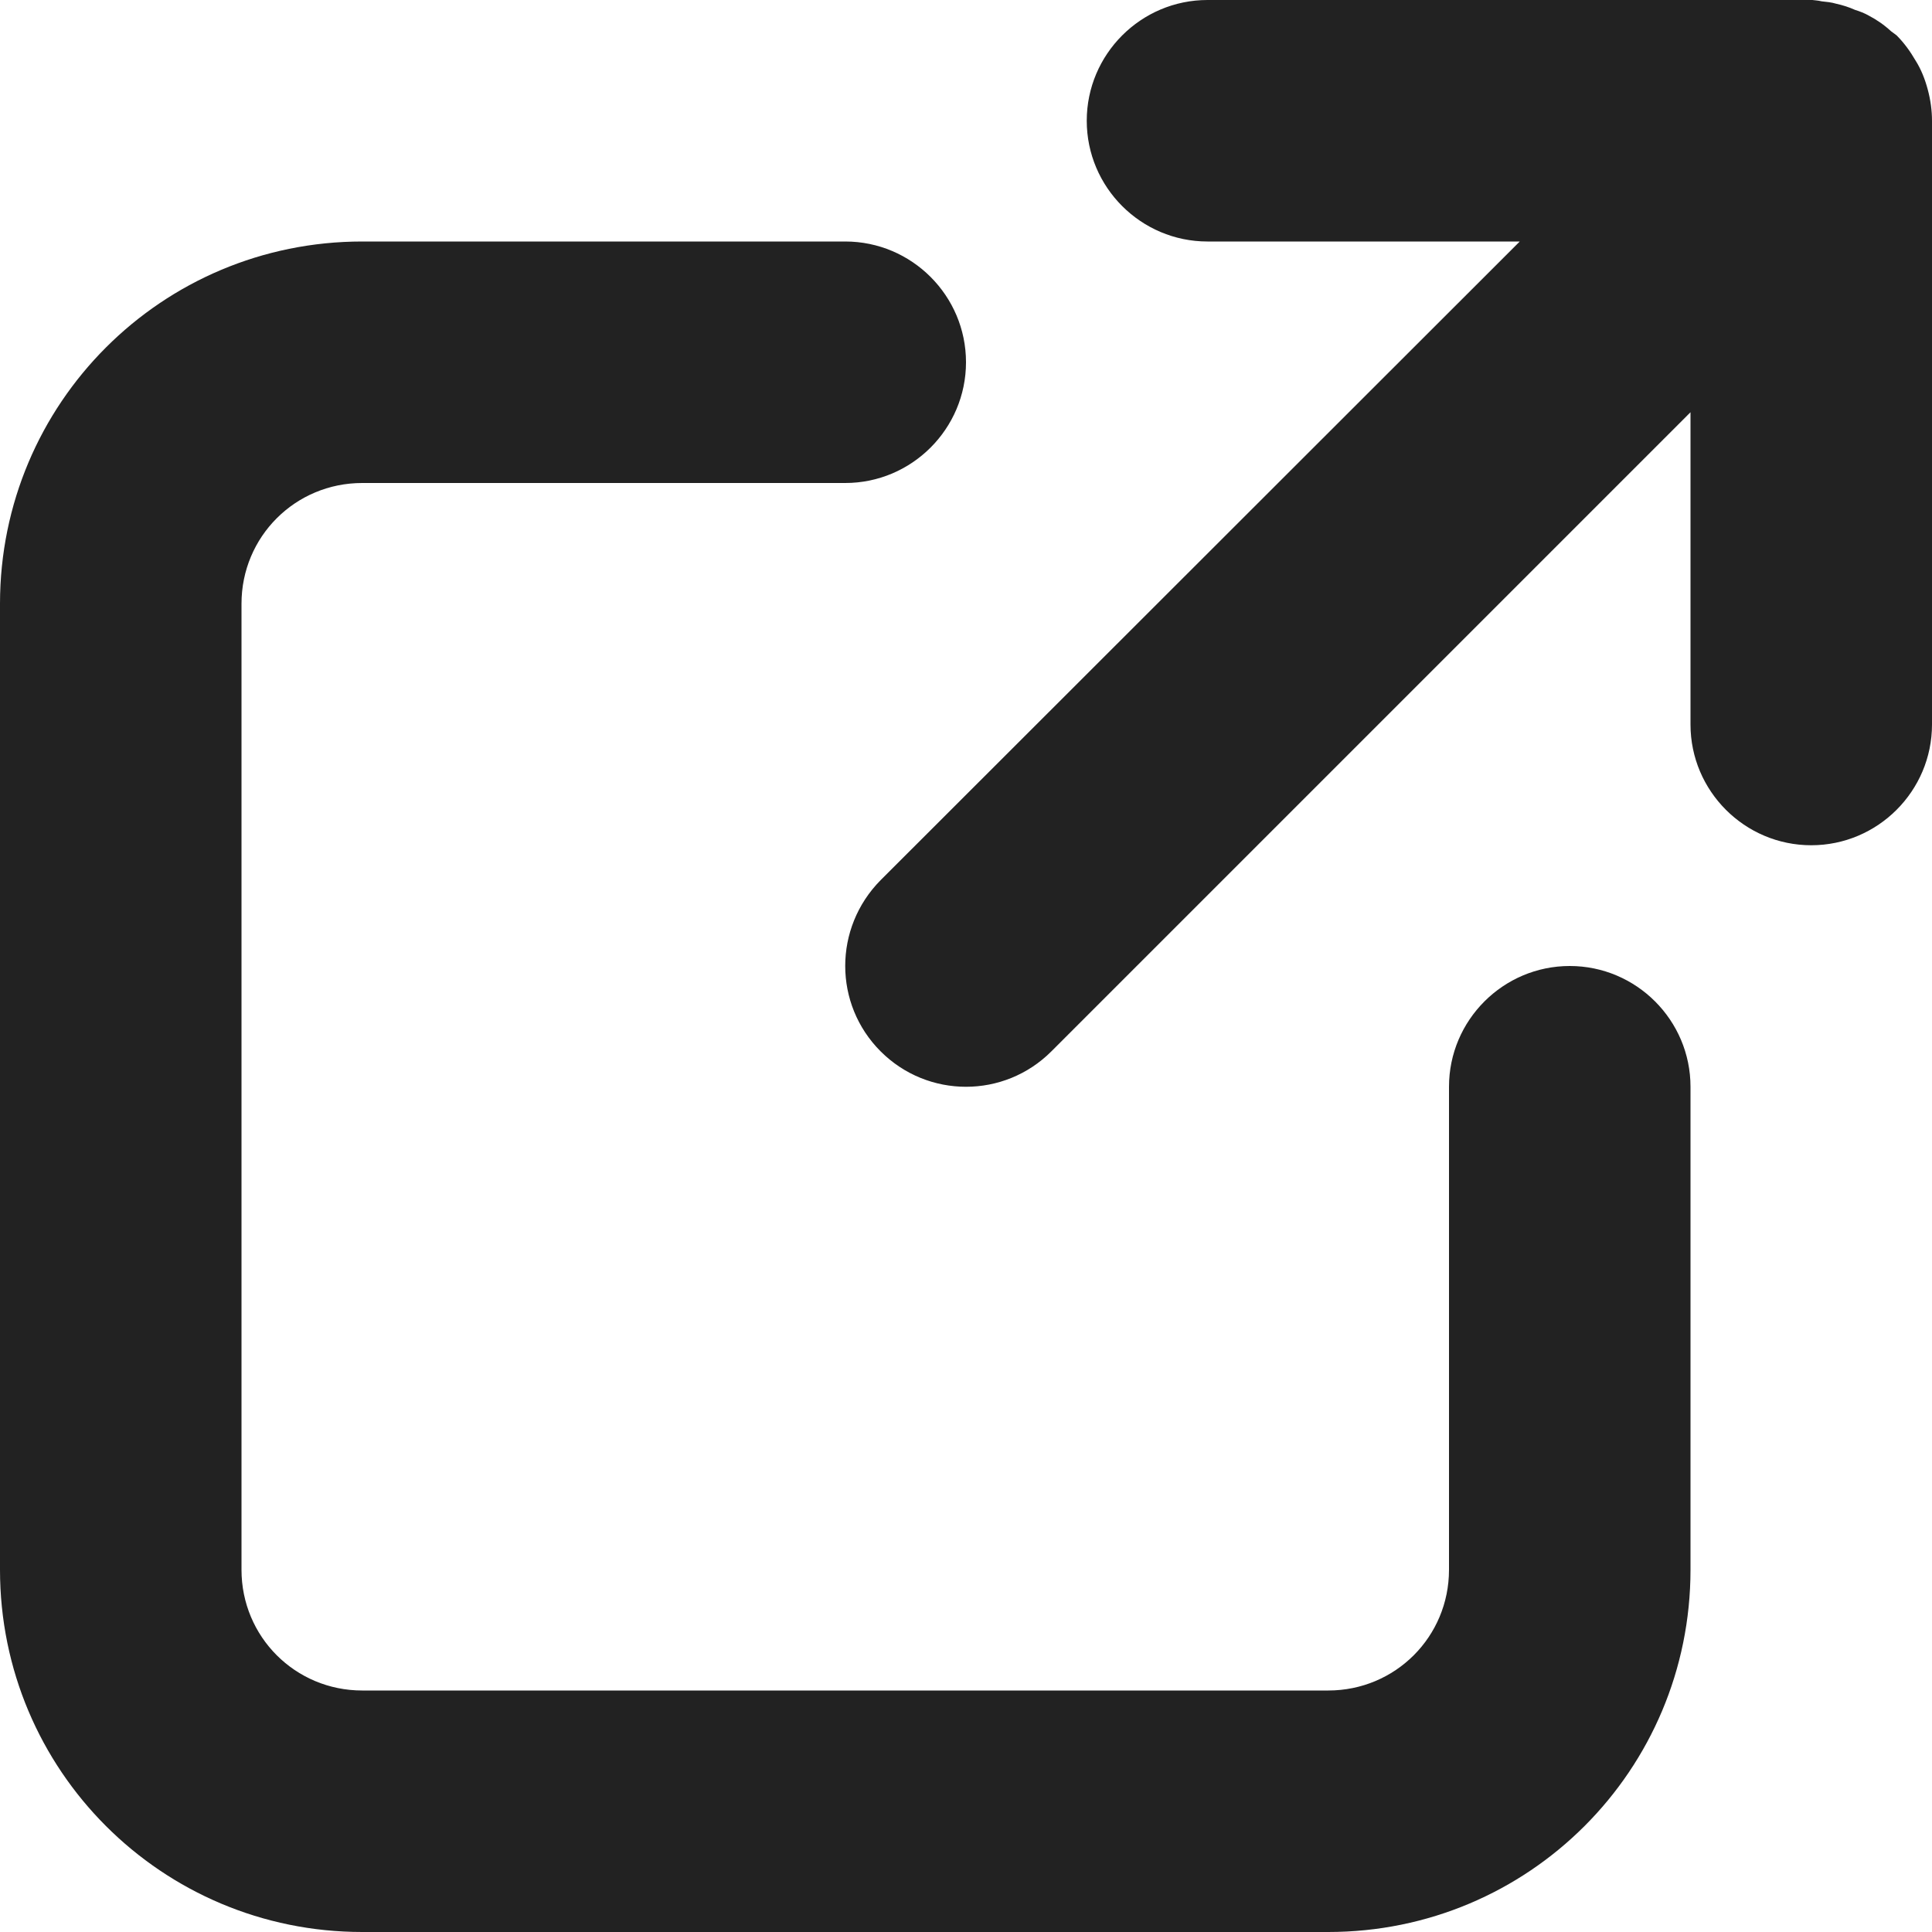
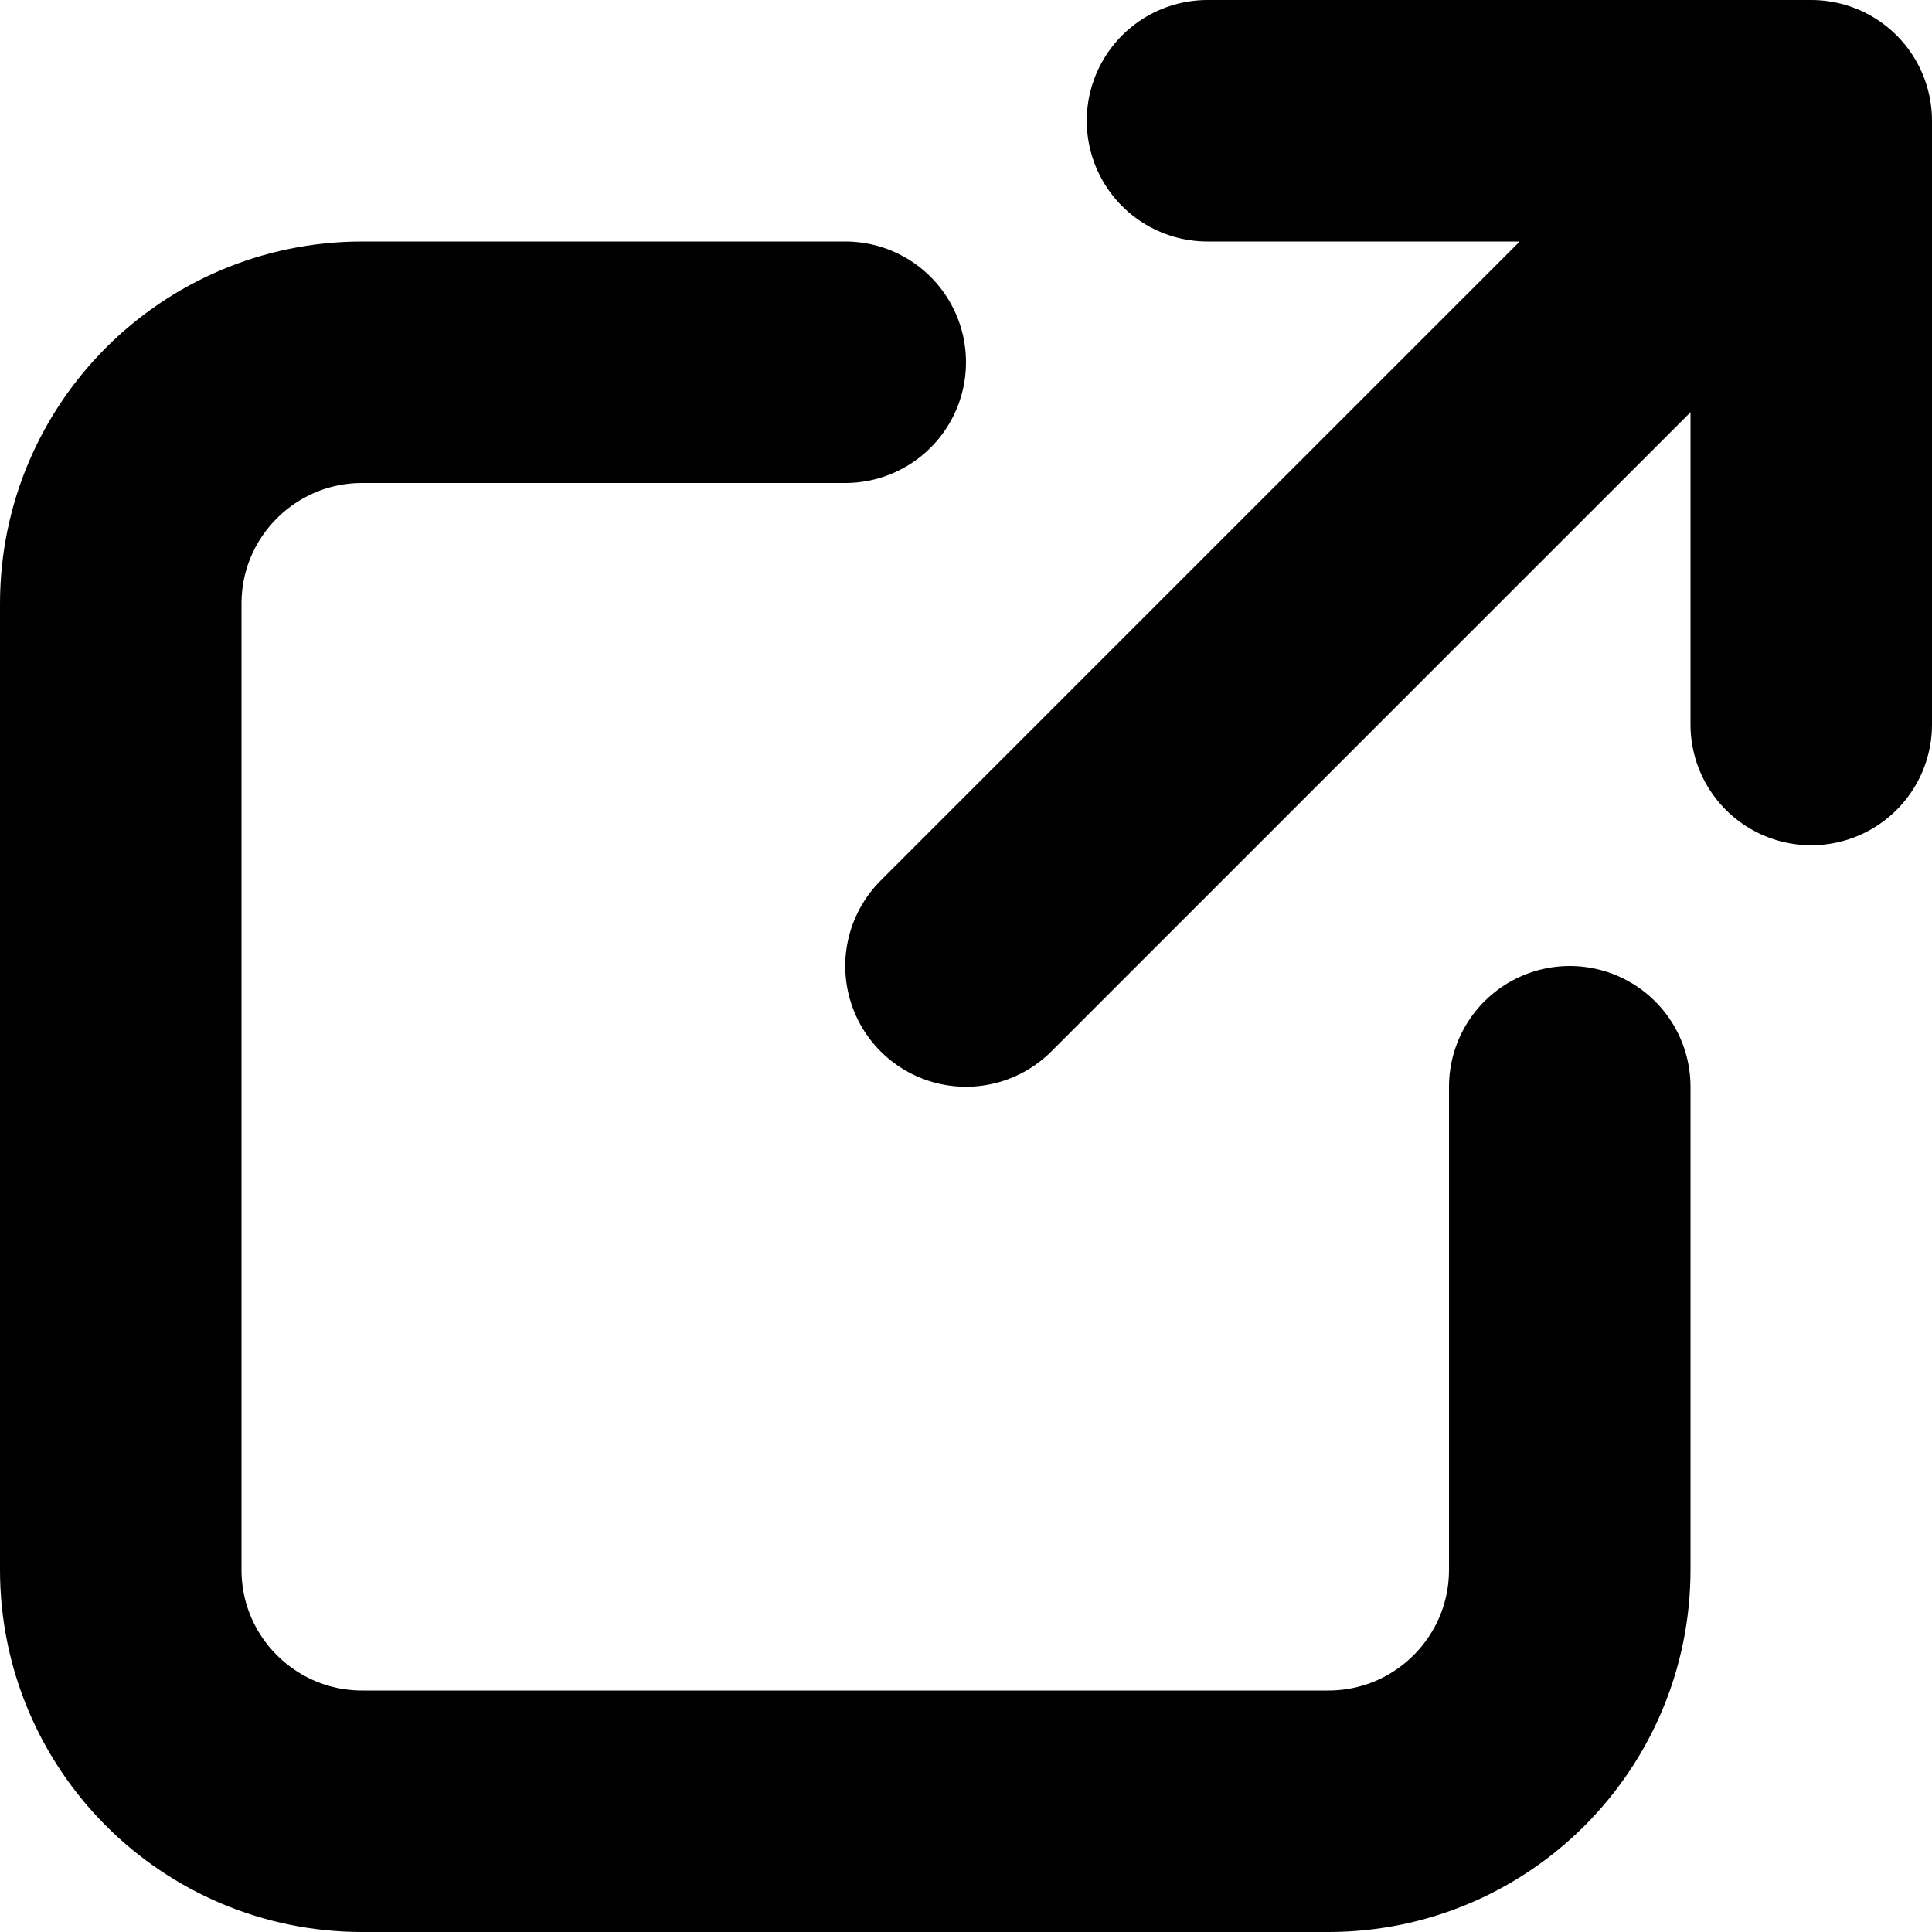
- <svg xmlns="http://www.w3.org/2000/svg" height="16px" viewBox="0 0 16 16" width="16px">
-   <path d="m 3 2 c -1.66 0 -3 1.34 -3 3 v 8 c 0 1.66 1.34 3 3 3 h 8 c 1.66 0 3 -1.34 3 -3 v -4 c 0 -0.551 -0.449 -1 -1 -1 s -1 0.449 -1 1 v 4 c 0 0.555 -0.445 1 -1 1 h -8 c -0.555 0 -1 -0.445 -1 -1 v -8 c 0 -0.555 0.445 -1 1 -1 h 4 c 0.551 0 1 -0.449 1 -1 s -0.449 -1 -1 -1 z m 7 -2 c -0.551 0 -1 0.449 -1 1 s 0.449 1 1 1 h 2.586 l -5.293 5.289 c -0.391 0.395 -0.391 1.027 0 1.418 s 1.023 0.391 1.414 0 l 5.293 -5.293 v 2.586 c 0 0.551 0.449 1 1 1 s 1 -0.449 1 -1 v -5 c 0 -0.086 -0.012 -0.172 -0.035 -0.258 c -0.023 -0.086 -0.055 -0.168 -0.102 -0.242 c -0.043 -0.074 -0.094 -0.145 -0.156 -0.207 c -0.016 -0.012 -0.031 -0.023 -0.047 -0.035 c -0.055 -0.051 -0.117 -0.094 -0.184 -0.129 c -0.035 -0.02 -0.074 -0.035 -0.113 -0.047 c -0.051 -0.023 -0.102 -0.039 -0.156 -0.051 c -0.039 -0.012 -0.082 -0.016 -0.121 -0.02 c -0.031 -0.008 -0.059 -0.008 -0.086 -0.012 z m 0 0" fill="#222222" />
+ <svg xmlns="http://www.w3.org/2000/svg" xmlns:ns1="https://www.gtk.org/grappa" ns1:rendering="symbolic" width="16" height="16" ns1:version="1" ns1:state="0" ns1:state-names="outline empty">
+   <path id="path5" fill="none" stroke="url(&quot;#gpa:foreground&quot;) rgb(0,0,0)" stroke-width="2" stroke-linecap="round" stroke-linejoin="round" d="M 10 1 L 15 1 L 15 6 M 8 8 L 15 1 M 7 3 L 3 3 C 1.895 3, 1 3.895, 1 5 L 1 13 C 1 14.105, 1.895 15, 3 15 L 11 15 C 12.105 15, 13 14.105, 13 13 L 13 9" class="transparent-fill foreground-stroke" ns1:stroke="foreground" ns1:fill="none" ns1:states="outline" ns1:stroke-minwidth="25%" ns1:stroke-maxwidth="150%">
+     </path>
</svg>
